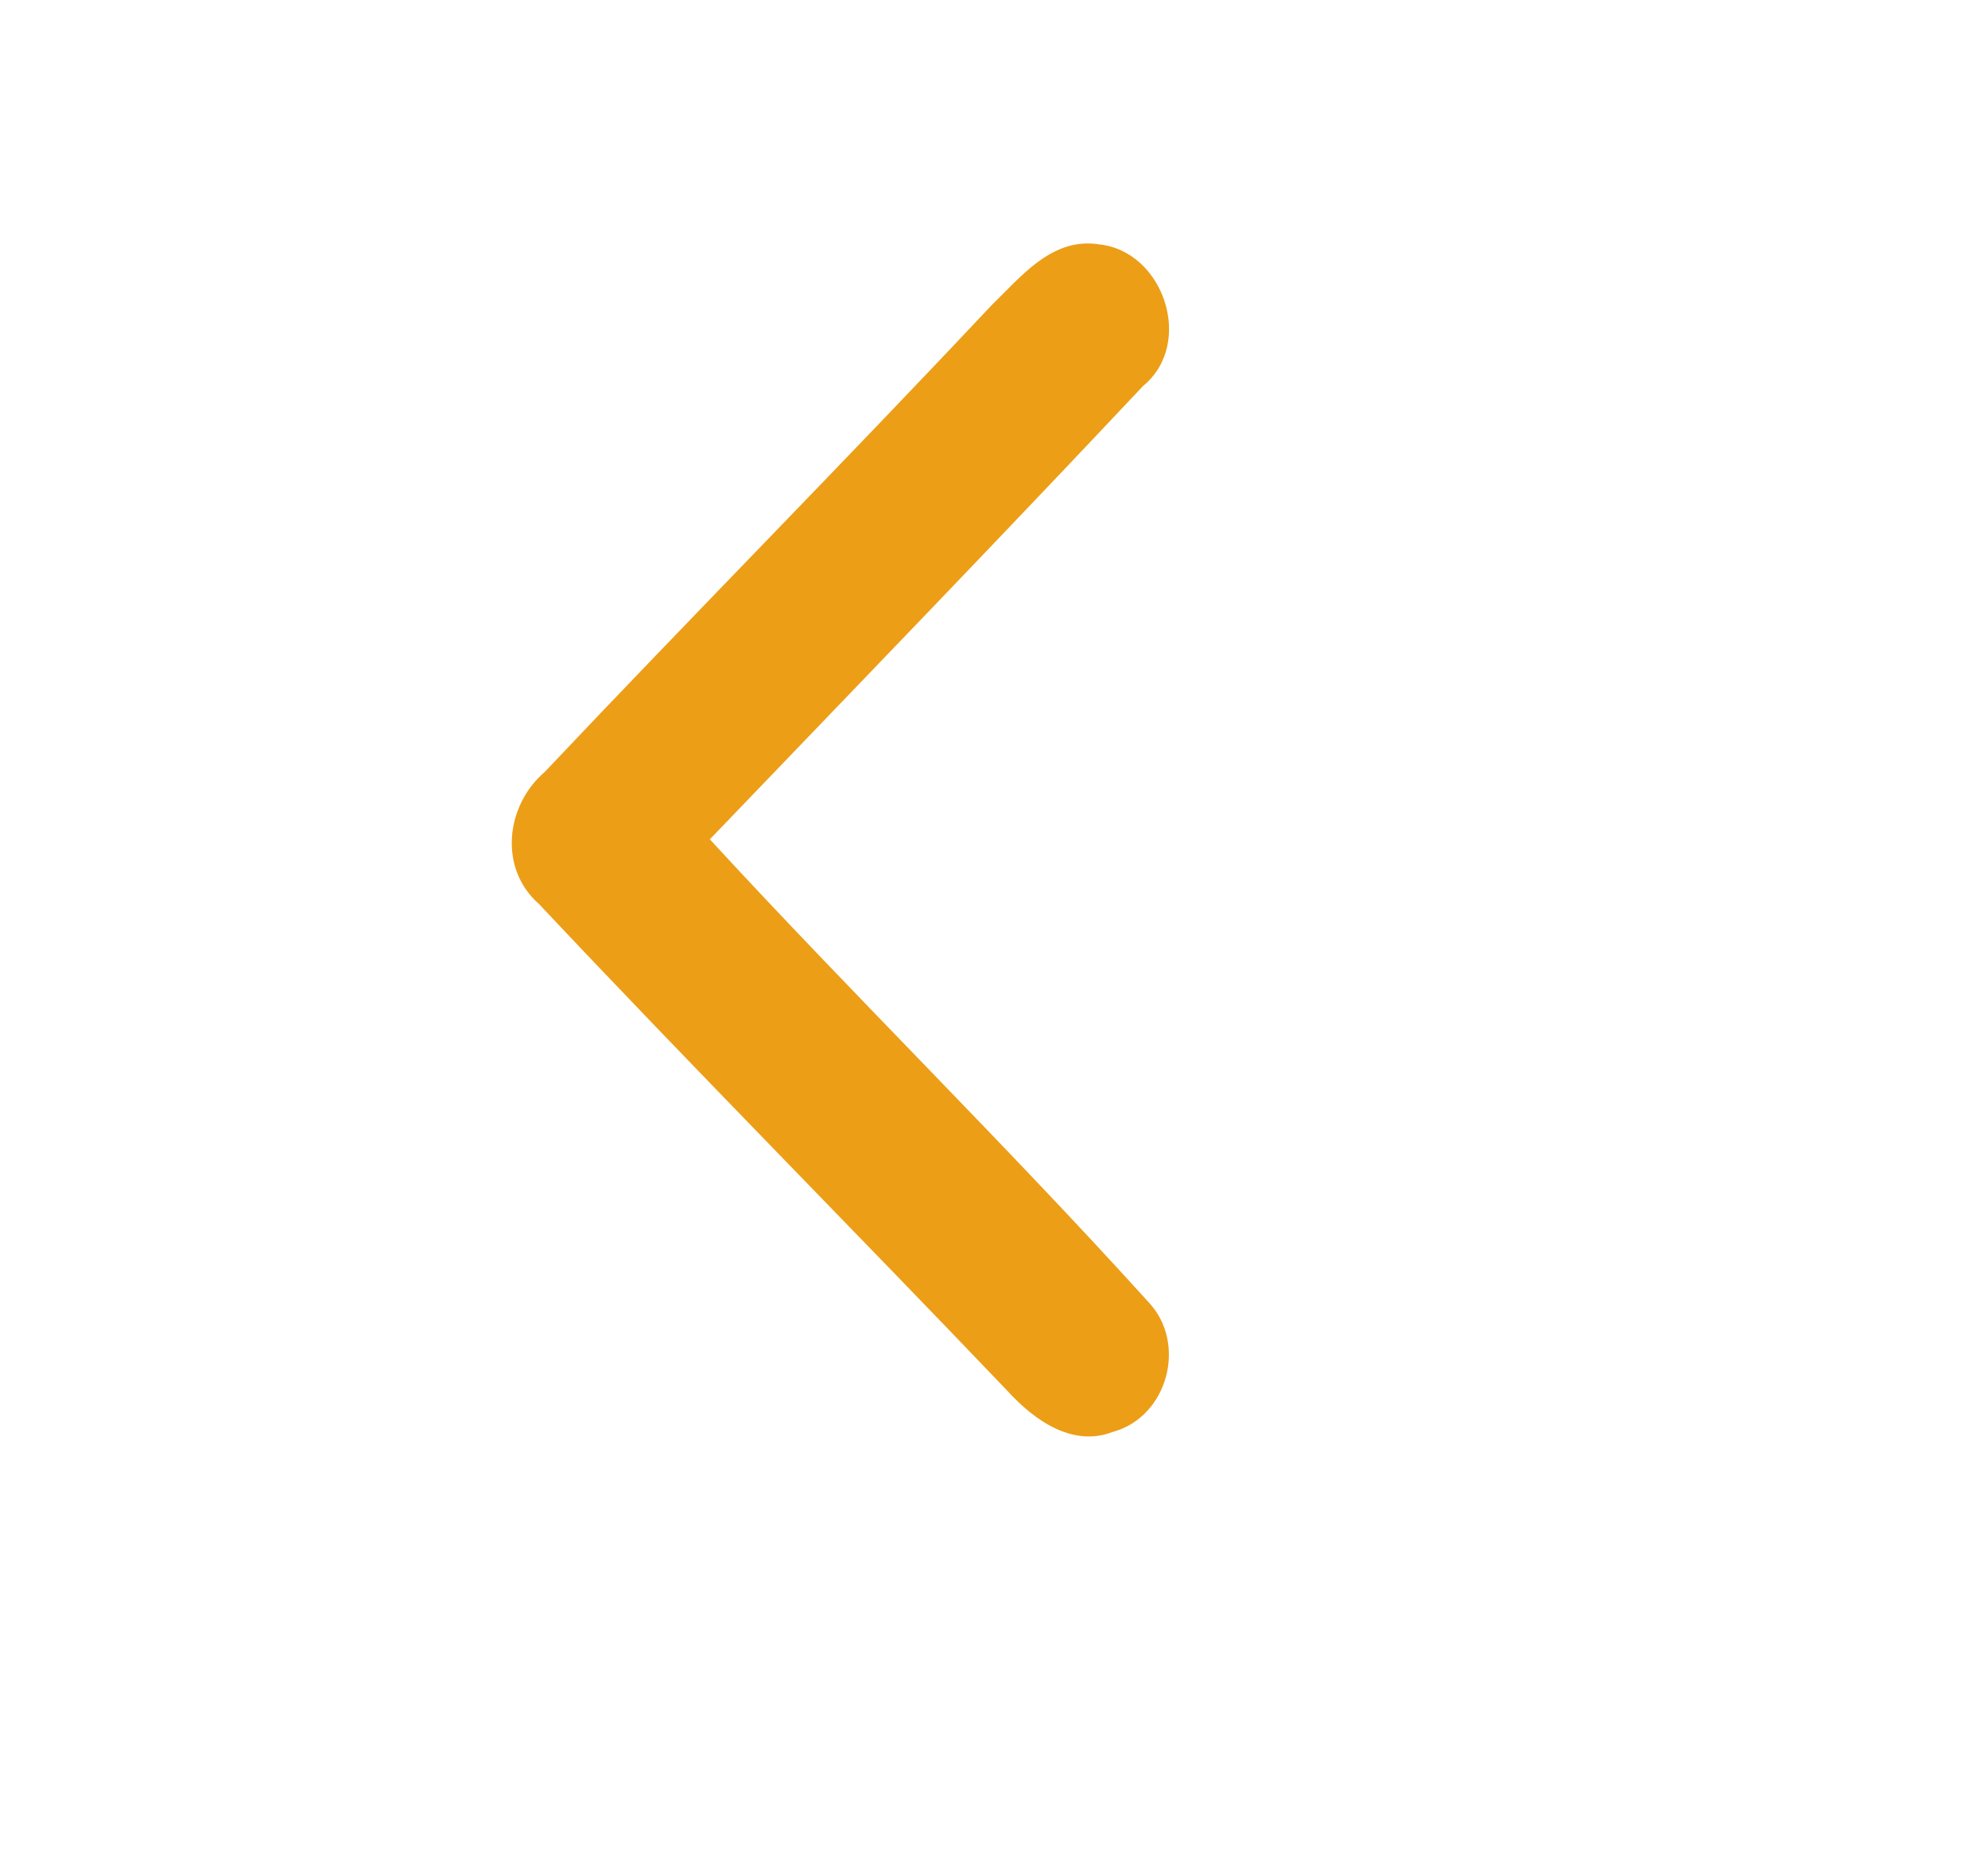
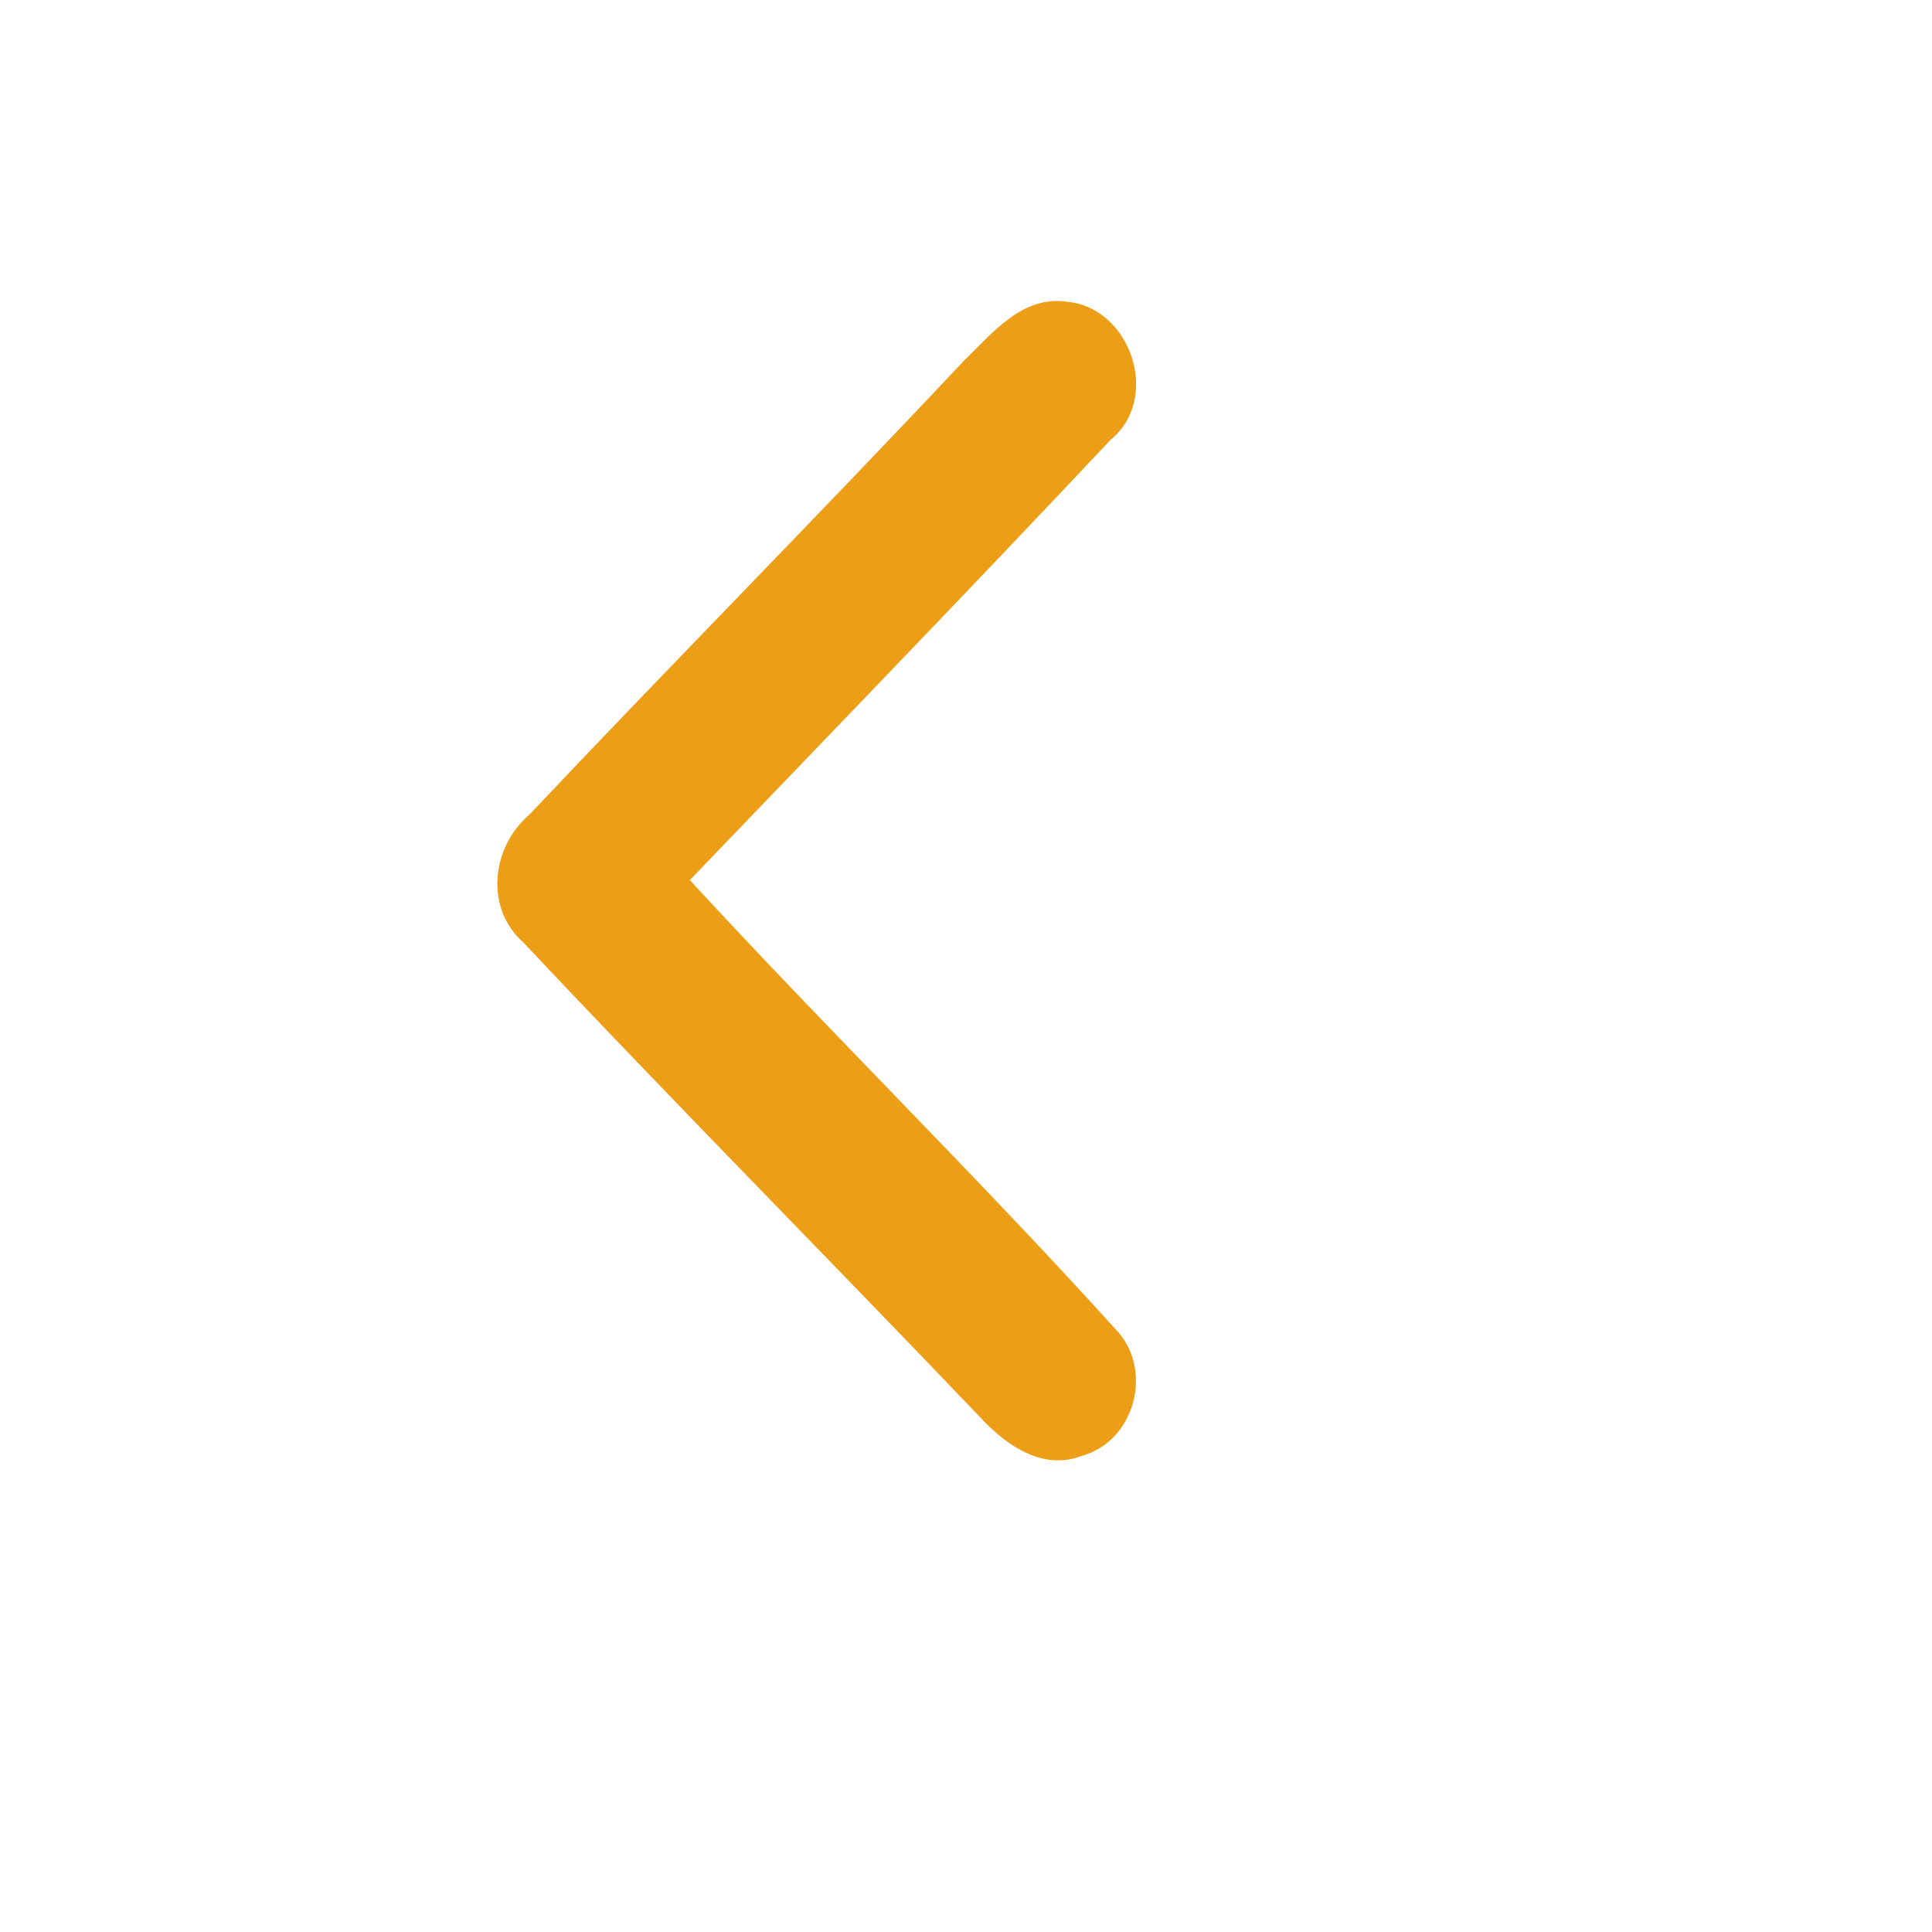
- <svg xmlns="http://www.w3.org/2000/svg" width="15pt" height="14pt" viewBox="0 0 85 74" version="1.1">
+ <svg xmlns="http://www.w3.org/2000/svg" width="20pt" height="20pt" viewBox="0 0 85 74" version="1.1">
  <g id="#2e2d2cff">
</g>
  <g id="#ec9e17ff">
    <path fill="#ec9e17" opacity="1.00" d=" M 42.39 10.39 C 43.66 9.16 44.98 7.47 46.98 7.78 C 49.76 8.06 51.08 12.02 48.88 13.83 C 42.76 20.34 36.54 26.77 30.35 33.22 C 36.50 39.90 43.00 46.26 49.09 52.99 C 50.78 54.75 49.94 57.92 47.57 58.56 C 45.85 59.22 44.22 58.05 43.11 56.84 C 36.45 49.86 29.65 43.01 23.04 35.98 C 21.31 34.46 21.62 31.77 23.29 30.34 C 29.61 23.65 36.09 17.10 42.39 10.39 Z" />
  </g>
  <g id="#000000ff">
</g>
</svg>
